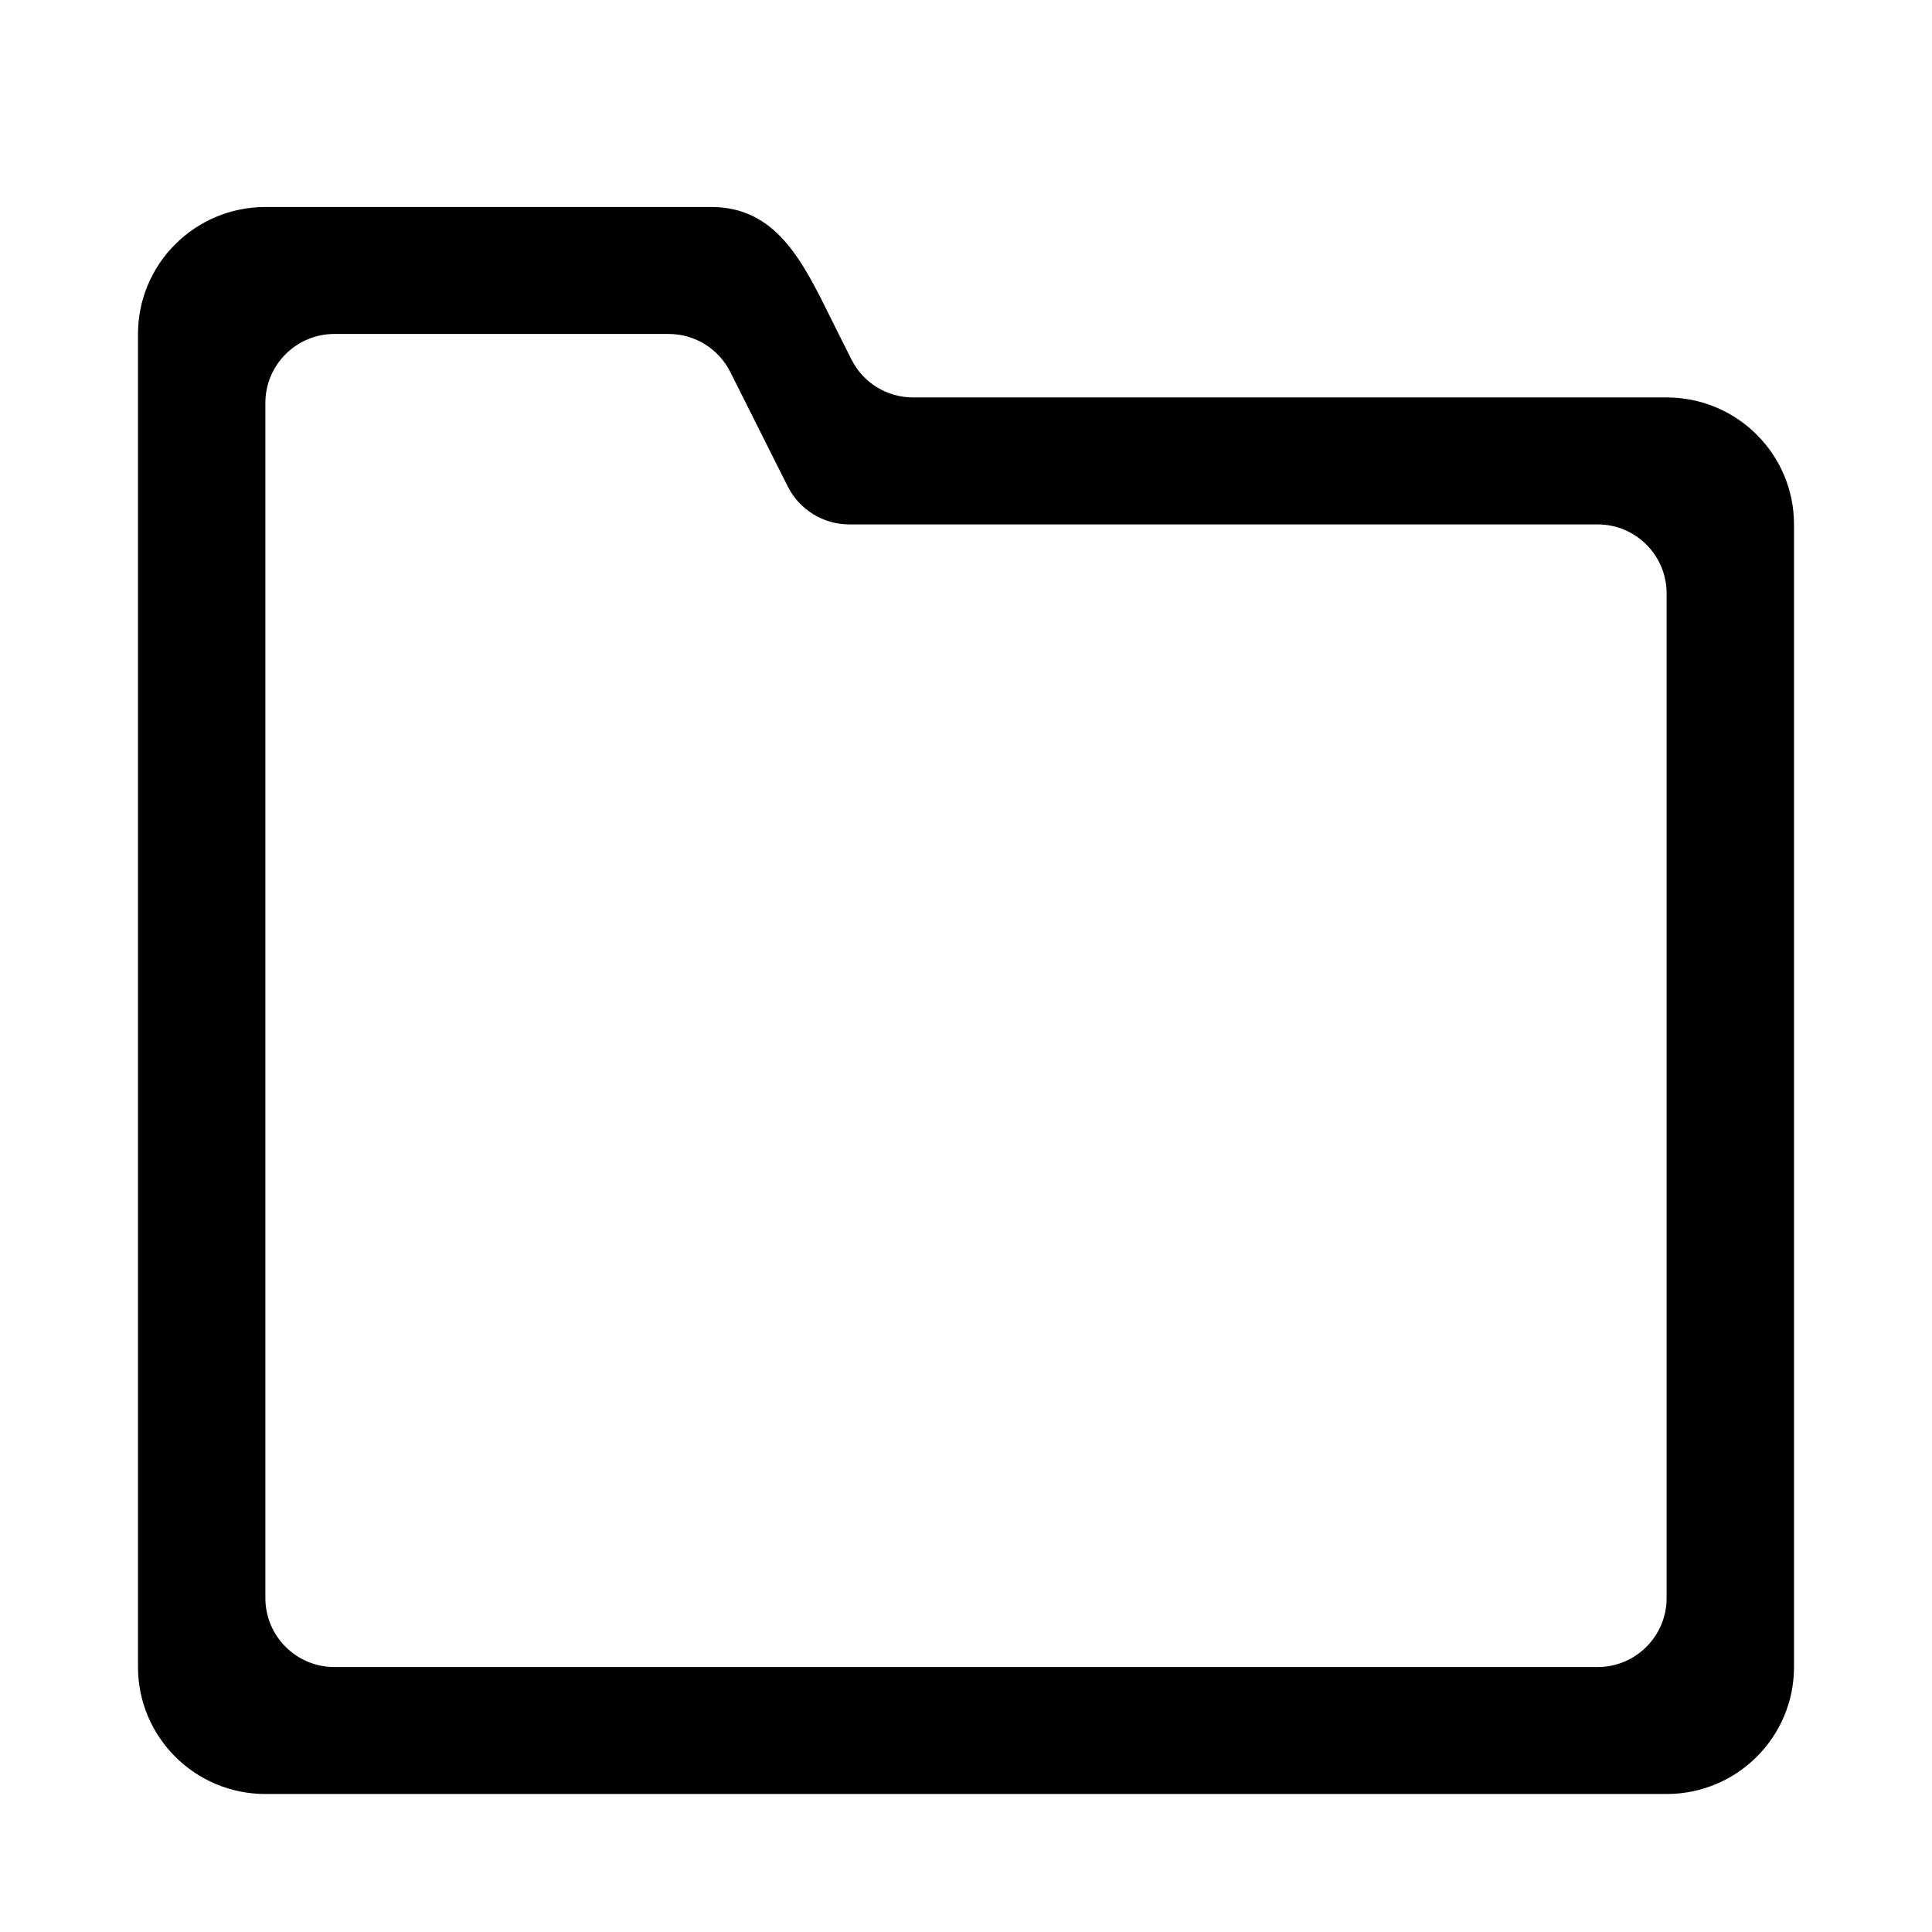
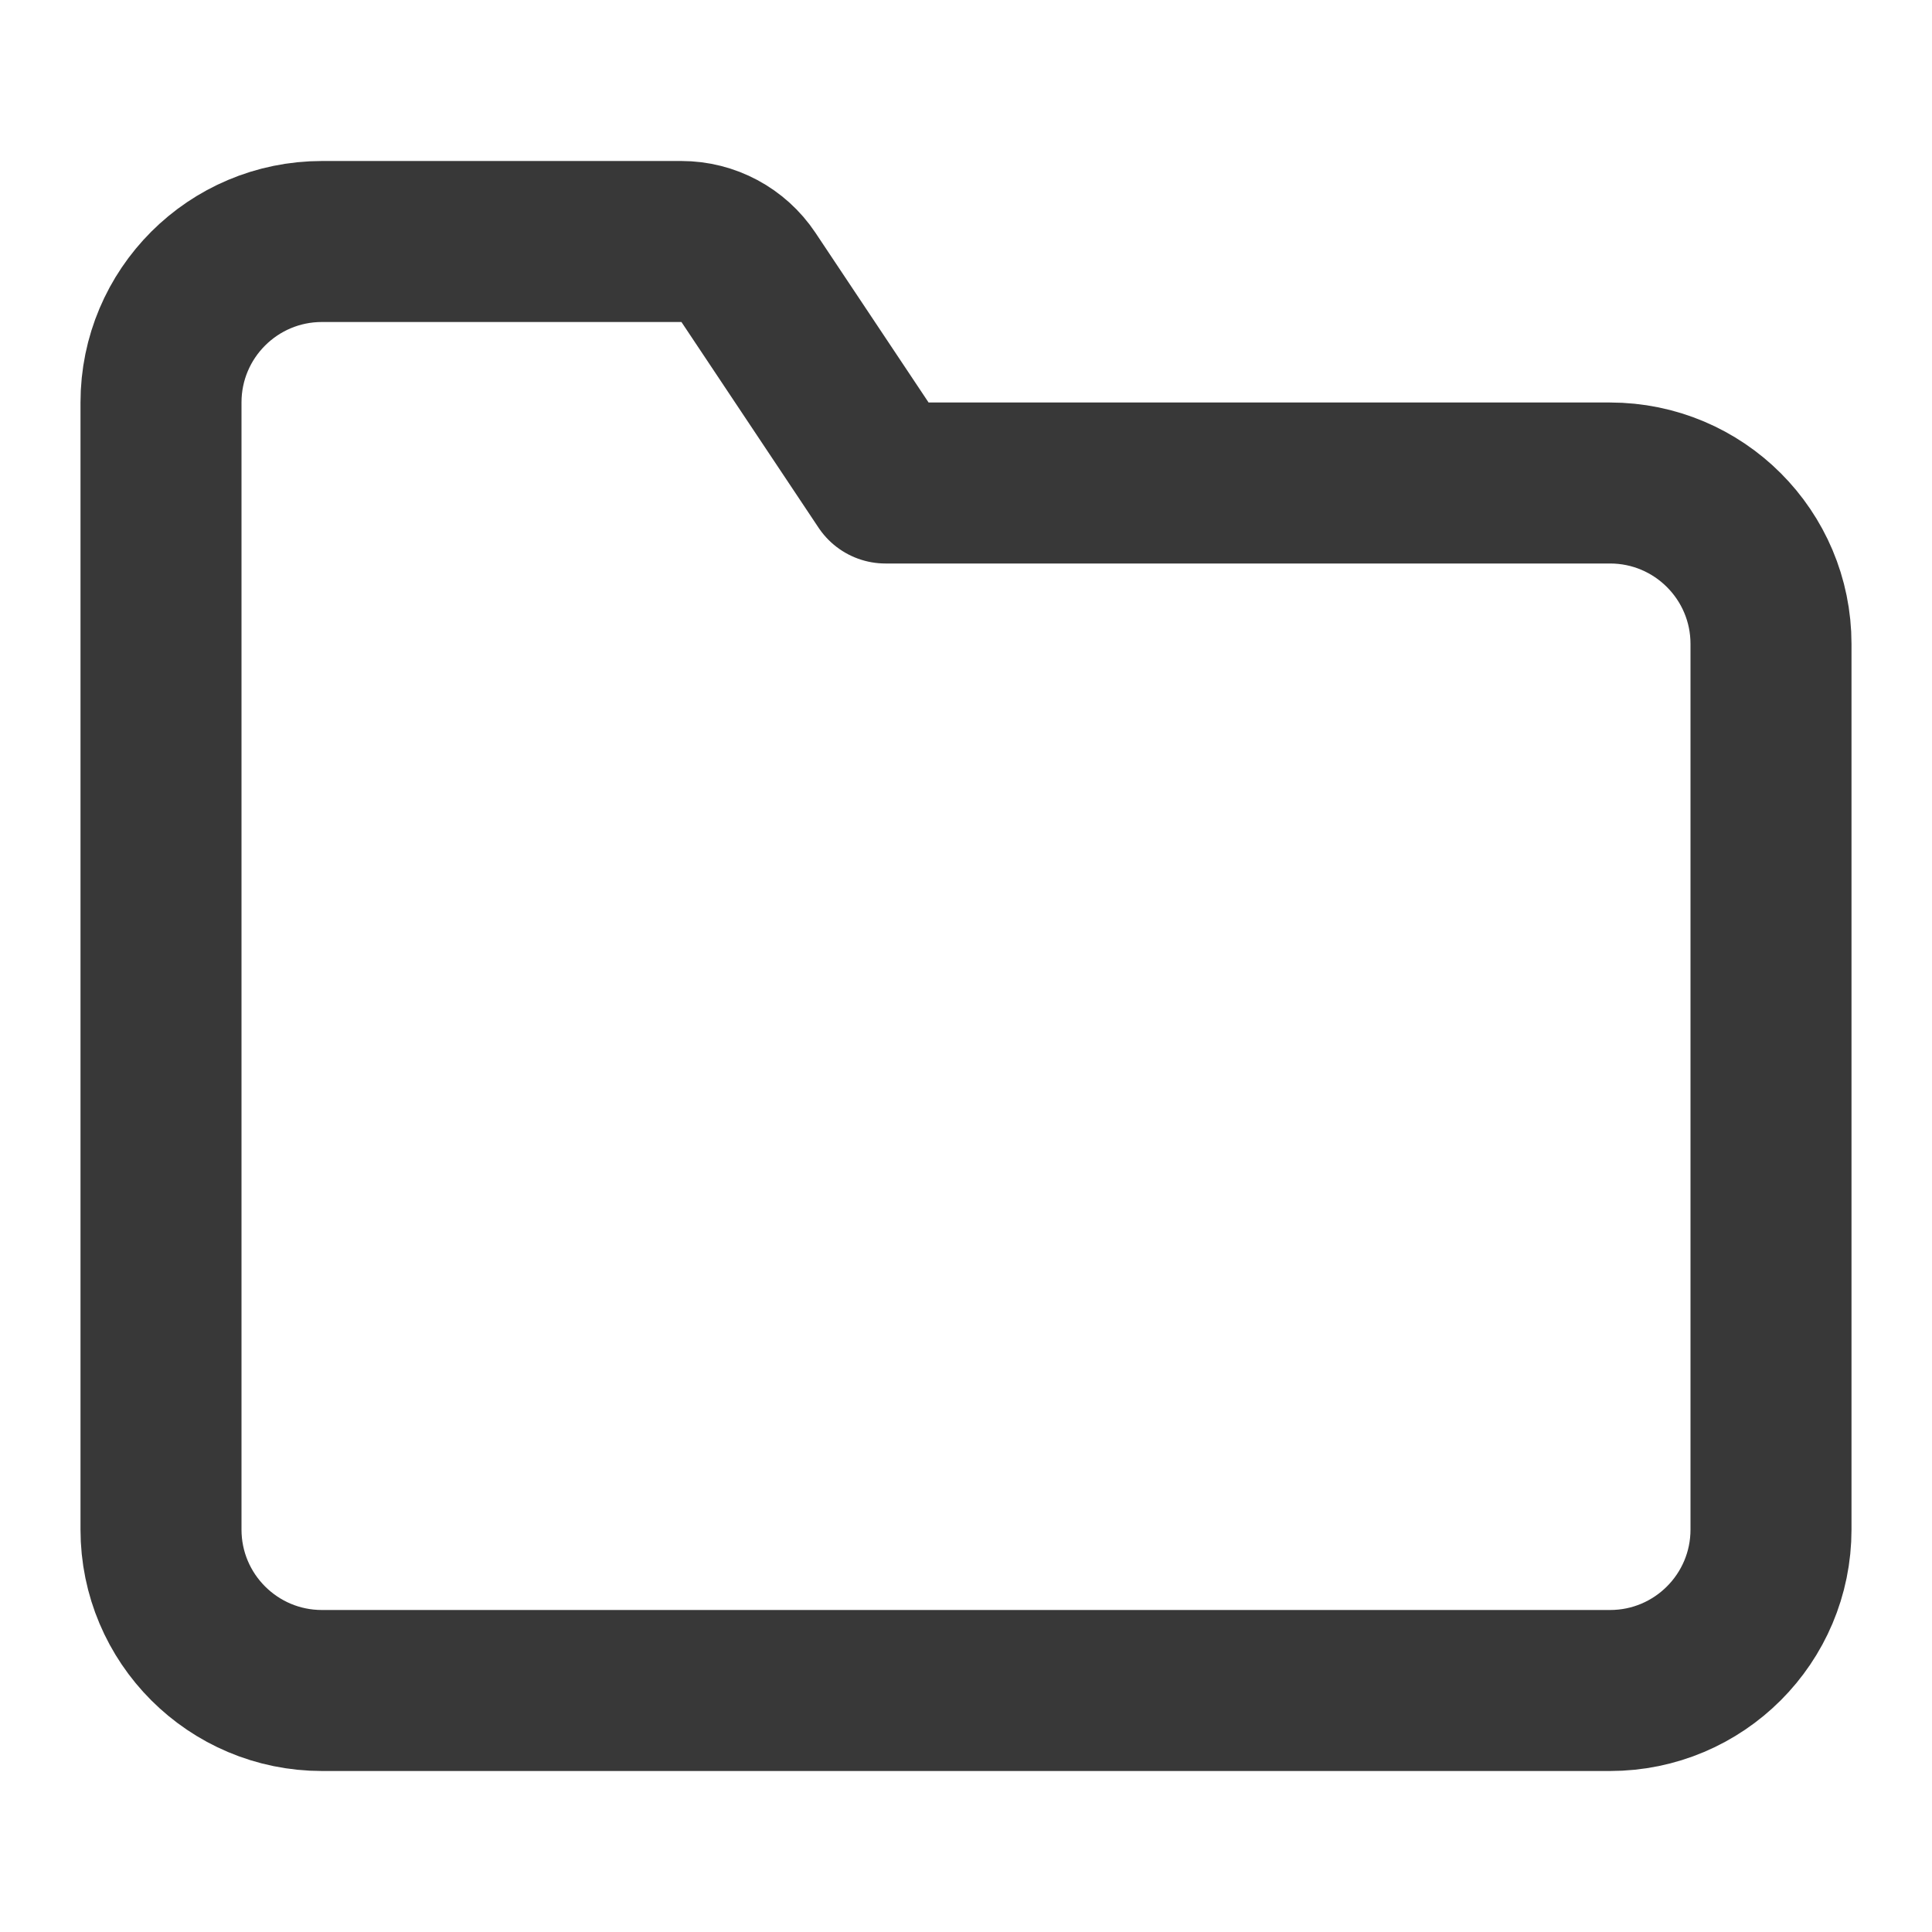
- <svg xmlns="http://www.w3.org/2000/svg" width="28px" height="28px" viewBox="0 0 28 28" fill="#000000">
-   <path clip-rule="evenodd" d="M3.846 3C2.827 3 2 3.824 2 4.84V24.16C2 25.176 2.827 26 3.846 26H24.154C25.174 26 26 25.176 26 24.16V7.6C26 6.584 25.174 5.76 24.154 5.76H13.232C12.854 5.76 12.508 5.547 12.339 5.208L12.154 4.84C12.117 4.766 12.081 4.693 12.044 4.619C11.63 3.779 11.246 3 10.308 3H3.846ZM9.691 4.84C10.069 4.84 10.415 5.053 10.584 5.392L11.416 7.048C11.585 7.387 11.931 7.6 12.309 7.6H23.154C23.706 7.6 24.154 8.048 24.154 8.6V23.16C24.154 23.712 23.706 24.16 23.154 24.16H4.846C4.294 24.16 3.846 23.712 3.846 23.16V5.84C3.846 5.288 4.294 4.84 4.846 4.84H9.691Z" fill="black" fill-rule="evenodd" />
+ <svg xmlns="http://www.w3.org/2000/svg" width="24px" height="24px" viewBox="0 0 24 24" fill="none">
+   <path d="M4 21H20C21.105 21 22 20.105 22 19V8C22 6.895 21.105 6 20 6H11L9.297 3.445C9.111 3.167 8.799 3 8.465 3H4C2.895 3 2 3.895 2 5V19C2 20.105 2.895 21 4 21Z" stroke="#383838" stroke-width="2" stroke-linecap="round" stroke-linejoin="round" />
</svg>
